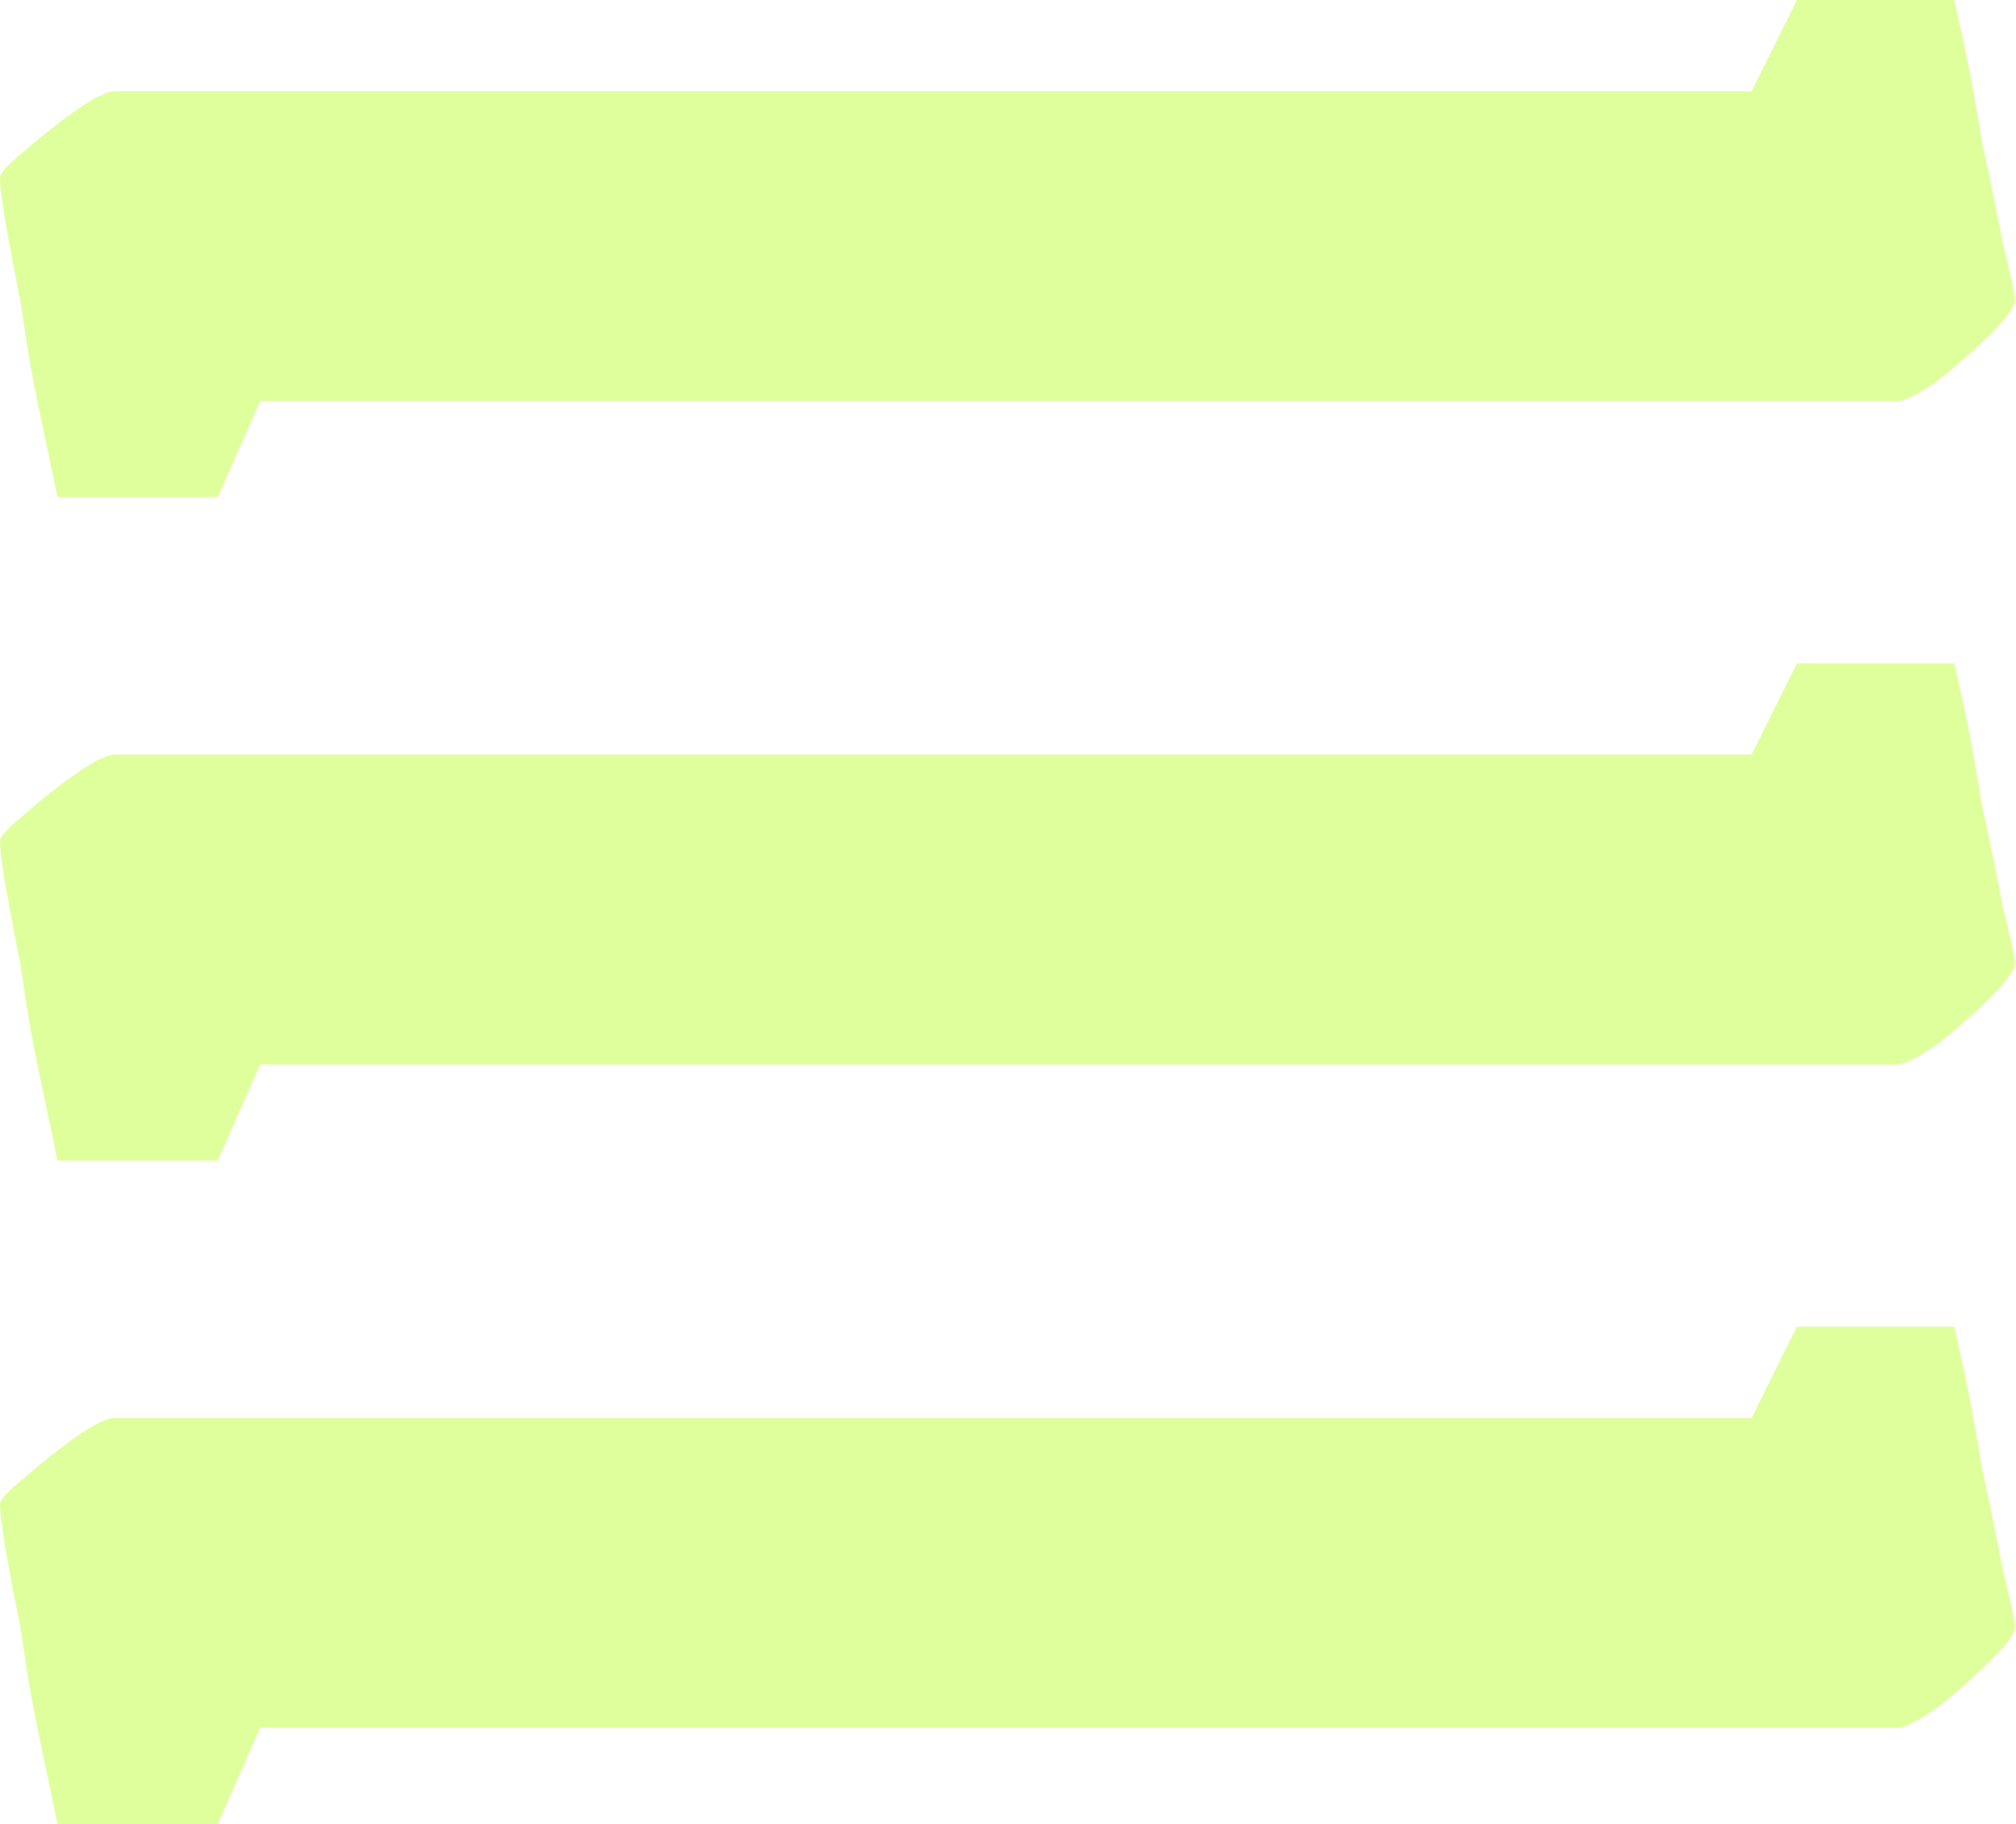
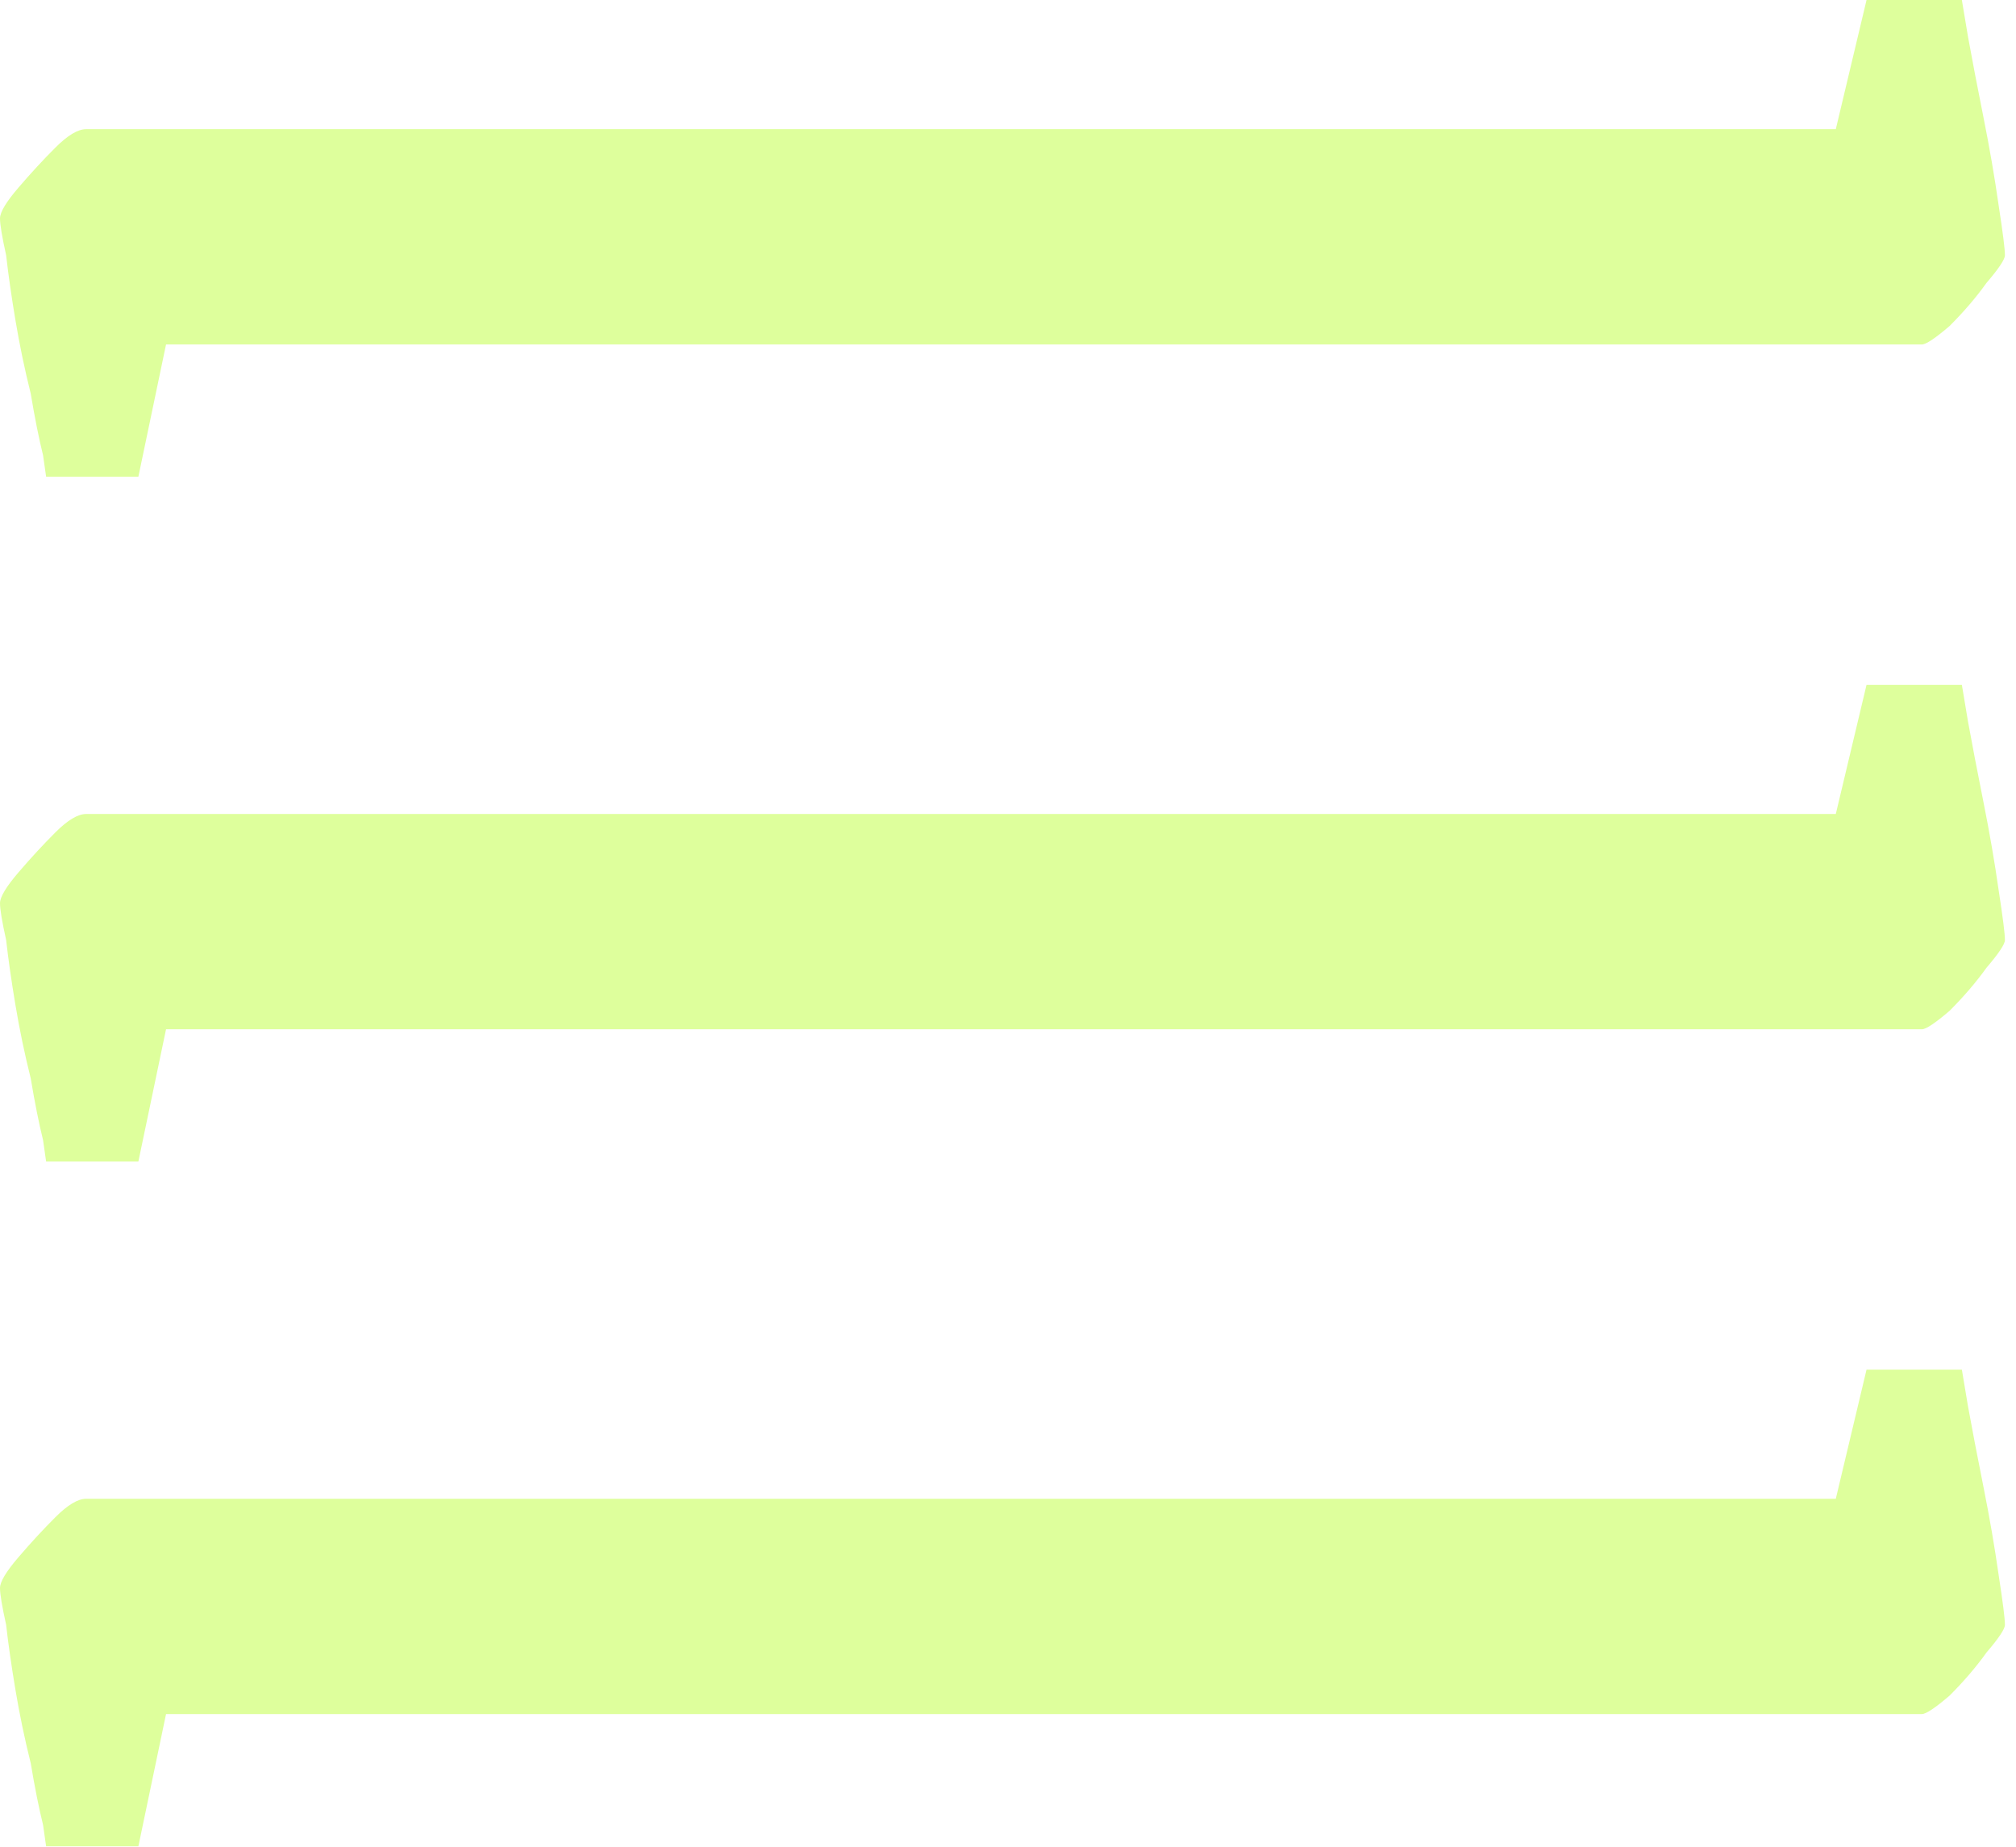
- <svg xmlns="http://www.w3.org/2000/svg" width="84" height="76" viewBox="0 0 84 76" fill="none">
-   <path d="M83.949 12.513C83.949 12.78 83.613 13.248 82.941 13.915C82.268 14.582 81.554 15.216 80.798 15.817C79.957 16.418 79.369 16.718 79.033 16.718L10.84 16.718L9.076 20.722H2.395C2.395 20.722 2.311 20.322 2.143 19.521C1.975 18.72 1.765 17.719 1.513 16.518C1.26 15.25 1.05 13.982 0.882 12.714C0.63 11.446 0.42 10.344 0.252 9.41C0.084 8.409 0 7.742 0 7.408C0 7.208 0.336 6.841 1.008 6.307C1.681 5.706 2.395 5.139 3.151 4.605C3.908 4.071 4.454 3.804 4.79 3.804L72.983 3.804L74.873 2.46793e-05H81.428C81.428 2.46793e-05 81.554 0.567 81.806 1.702C82.058 2.836 82.31 4.205 82.562 5.806C82.898 7.341 83.193 8.776 83.445 10.111C83.781 11.446 83.949 12.246 83.949 12.513Z" fill="#DEFF9C" />
-   <path d="M83.949 40.152C83.949 40.419 83.613 40.886 82.941 41.554C82.268 42.221 81.554 42.855 80.798 43.456C79.957 44.056 79.369 44.357 79.033 44.357H10.84L9.076 48.361H2.395C2.395 48.361 2.311 47.961 2.143 47.16C1.975 46.359 1.765 45.358 1.513 44.157C1.26 42.889 1.05 41.62 0.882 40.352C0.63 39.084 0.42 37.983 0.252 37.049C0.084 36.048 0 35.38 0 35.047C0 34.847 0.336 34.48 1.008 33.946C1.681 33.345 2.395 32.778 3.151 32.244C3.908 31.71 4.454 31.443 4.79 31.443L72.983 31.443L74.873 27.639H81.428C81.428 27.639 81.554 28.206 81.806 29.341C82.058 30.475 82.31 31.843 82.562 33.445C82.898 34.98 83.193 36.415 83.445 37.75C83.781 39.084 83.949 39.885 83.949 40.152Z" fill="#DEFF9C" />
-   <path d="M83.949 67.791C83.949 68.058 83.613 68.525 82.941 69.193C82.268 69.86 81.554 70.494 80.798 71.095C79.957 71.695 79.369 71.996 79.033 71.996H10.84L9.076 76H2.395C2.395 76 2.311 75.6 2.143 74.799C1.975 73.998 1.765 72.997 1.513 71.796C1.26 70.528 1.05 69.26 0.882 67.991C0.63 66.723 0.42 65.622 0.252 64.688C0.084 63.687 0 63.02 0 62.686C0 62.486 0.336 62.118 1.008 61.585C1.681 60.984 2.395 60.417 3.151 59.883C3.908 59.349 4.454 59.082 4.79 59.082H72.983L74.873 55.278H81.428C81.428 55.278 81.554 55.845 81.806 56.98C82.058 58.114 82.31 59.482 82.562 61.084C82.898 62.619 83.193 64.054 83.445 65.389C83.781 66.723 83.949 67.524 83.949 67.791Z" fill="#DEFF9C" />
+ <svg xmlns="http://www.w3.org/2000/svg" width="83" height="76" viewBox="0 0 83 76" fill="none">
+   <path d="M82.544 10.508C82.544 10.677 82.29 11.056 81.784 11.647C81.362 12.238 80.856 12.829 80.265 13.42C79.674 13.926 79.294 14.179 79.126 14.179L6.836 14.179L5.697 19.623H1.899C1.899 19.623 1.857 19.328 1.772 18.737C1.604 18.062 1.435 17.218 1.266 16.205C1.013 15.192 0.802 14.179 0.633 13.166C0.464 12.154 0.338 11.267 0.253 10.508C0.084 9.748 0 9.242 0 8.989C0 8.735 0.253 8.313 0.76 7.723C1.266 7.132 1.772 6.583 2.279 6.077C2.785 5.57 3.207 5.317 3.545 5.317L75.581 5.317L76.847 -6.91552e-05H80.771C80.771 -6.91552e-05 80.856 0.506 81.025 1.519C81.193 2.448 81.404 3.545 81.657 4.811C81.911 6.077 82.122 7.301 82.29 8.482C82.459 9.579 82.544 10.255 82.544 10.508Z" fill="#DEFF9C" />
+   <path d="M82.544 38.696C82.544 38.865 82.29 39.245 81.784 39.836C81.362 40.426 80.856 41.017 80.265 41.608C79.674 42.114 79.294 42.368 79.126 42.368L6.836 42.368L5.697 47.812H1.899C1.899 47.812 1.857 47.516 1.772 46.925C1.604 46.25 1.435 45.406 1.266 44.393C1.013 43.38 0.802 42.368 0.633 41.355C0.464 40.342 0.338 39.456 0.253 38.696C0.084 37.937 0 37.43 0 37.177C0 36.924 0.253 36.502 0.76 35.911C1.266 35.32 1.772 34.772 2.279 34.265C2.785 33.759 3.207 33.506 3.545 33.506L75.581 33.506L76.847 28.188H80.771C80.771 28.188 80.856 28.695 81.025 29.708C81.193 30.636 81.404 31.733 81.657 32.999C81.911 34.265 82.122 35.489 82.29 36.671C82.459 37.768 82.544 38.443 82.544 38.696Z" fill="#DEFF9C" />
+   <path d="M82.544 66.885C82.544 67.053 82.29 67.433 81.784 68.024C81.362 68.615 80.856 69.206 80.265 69.797C79.674 70.303 79.294 70.556 79.126 70.556H6.836L5.697 76H1.899C1.899 76 1.857 75.705 1.772 75.114C1.604 74.439 1.435 73.595 1.266 72.582C1.013 71.569 0.802 70.556 0.633 69.543C0.464 68.531 0.338 67.644 0.253 66.885C0.084 66.125 0 65.619 0 65.365C0 65.112 0.253 64.69 0.76 64.1C1.266 63.509 1.772 62.96 2.279 62.454C2.785 61.947 3.207 61.694 3.545 61.694L75.581 61.694L76.847 56.377H80.771C80.771 56.377 80.856 56.883 81.025 57.896C81.193 58.825 81.404 59.922 81.657 61.188C81.911 62.454 82.122 63.678 82.29 64.859C82.459 65.956 82.544 66.632 82.544 66.885Z" fill="#DEFF9C" />
</svg>
